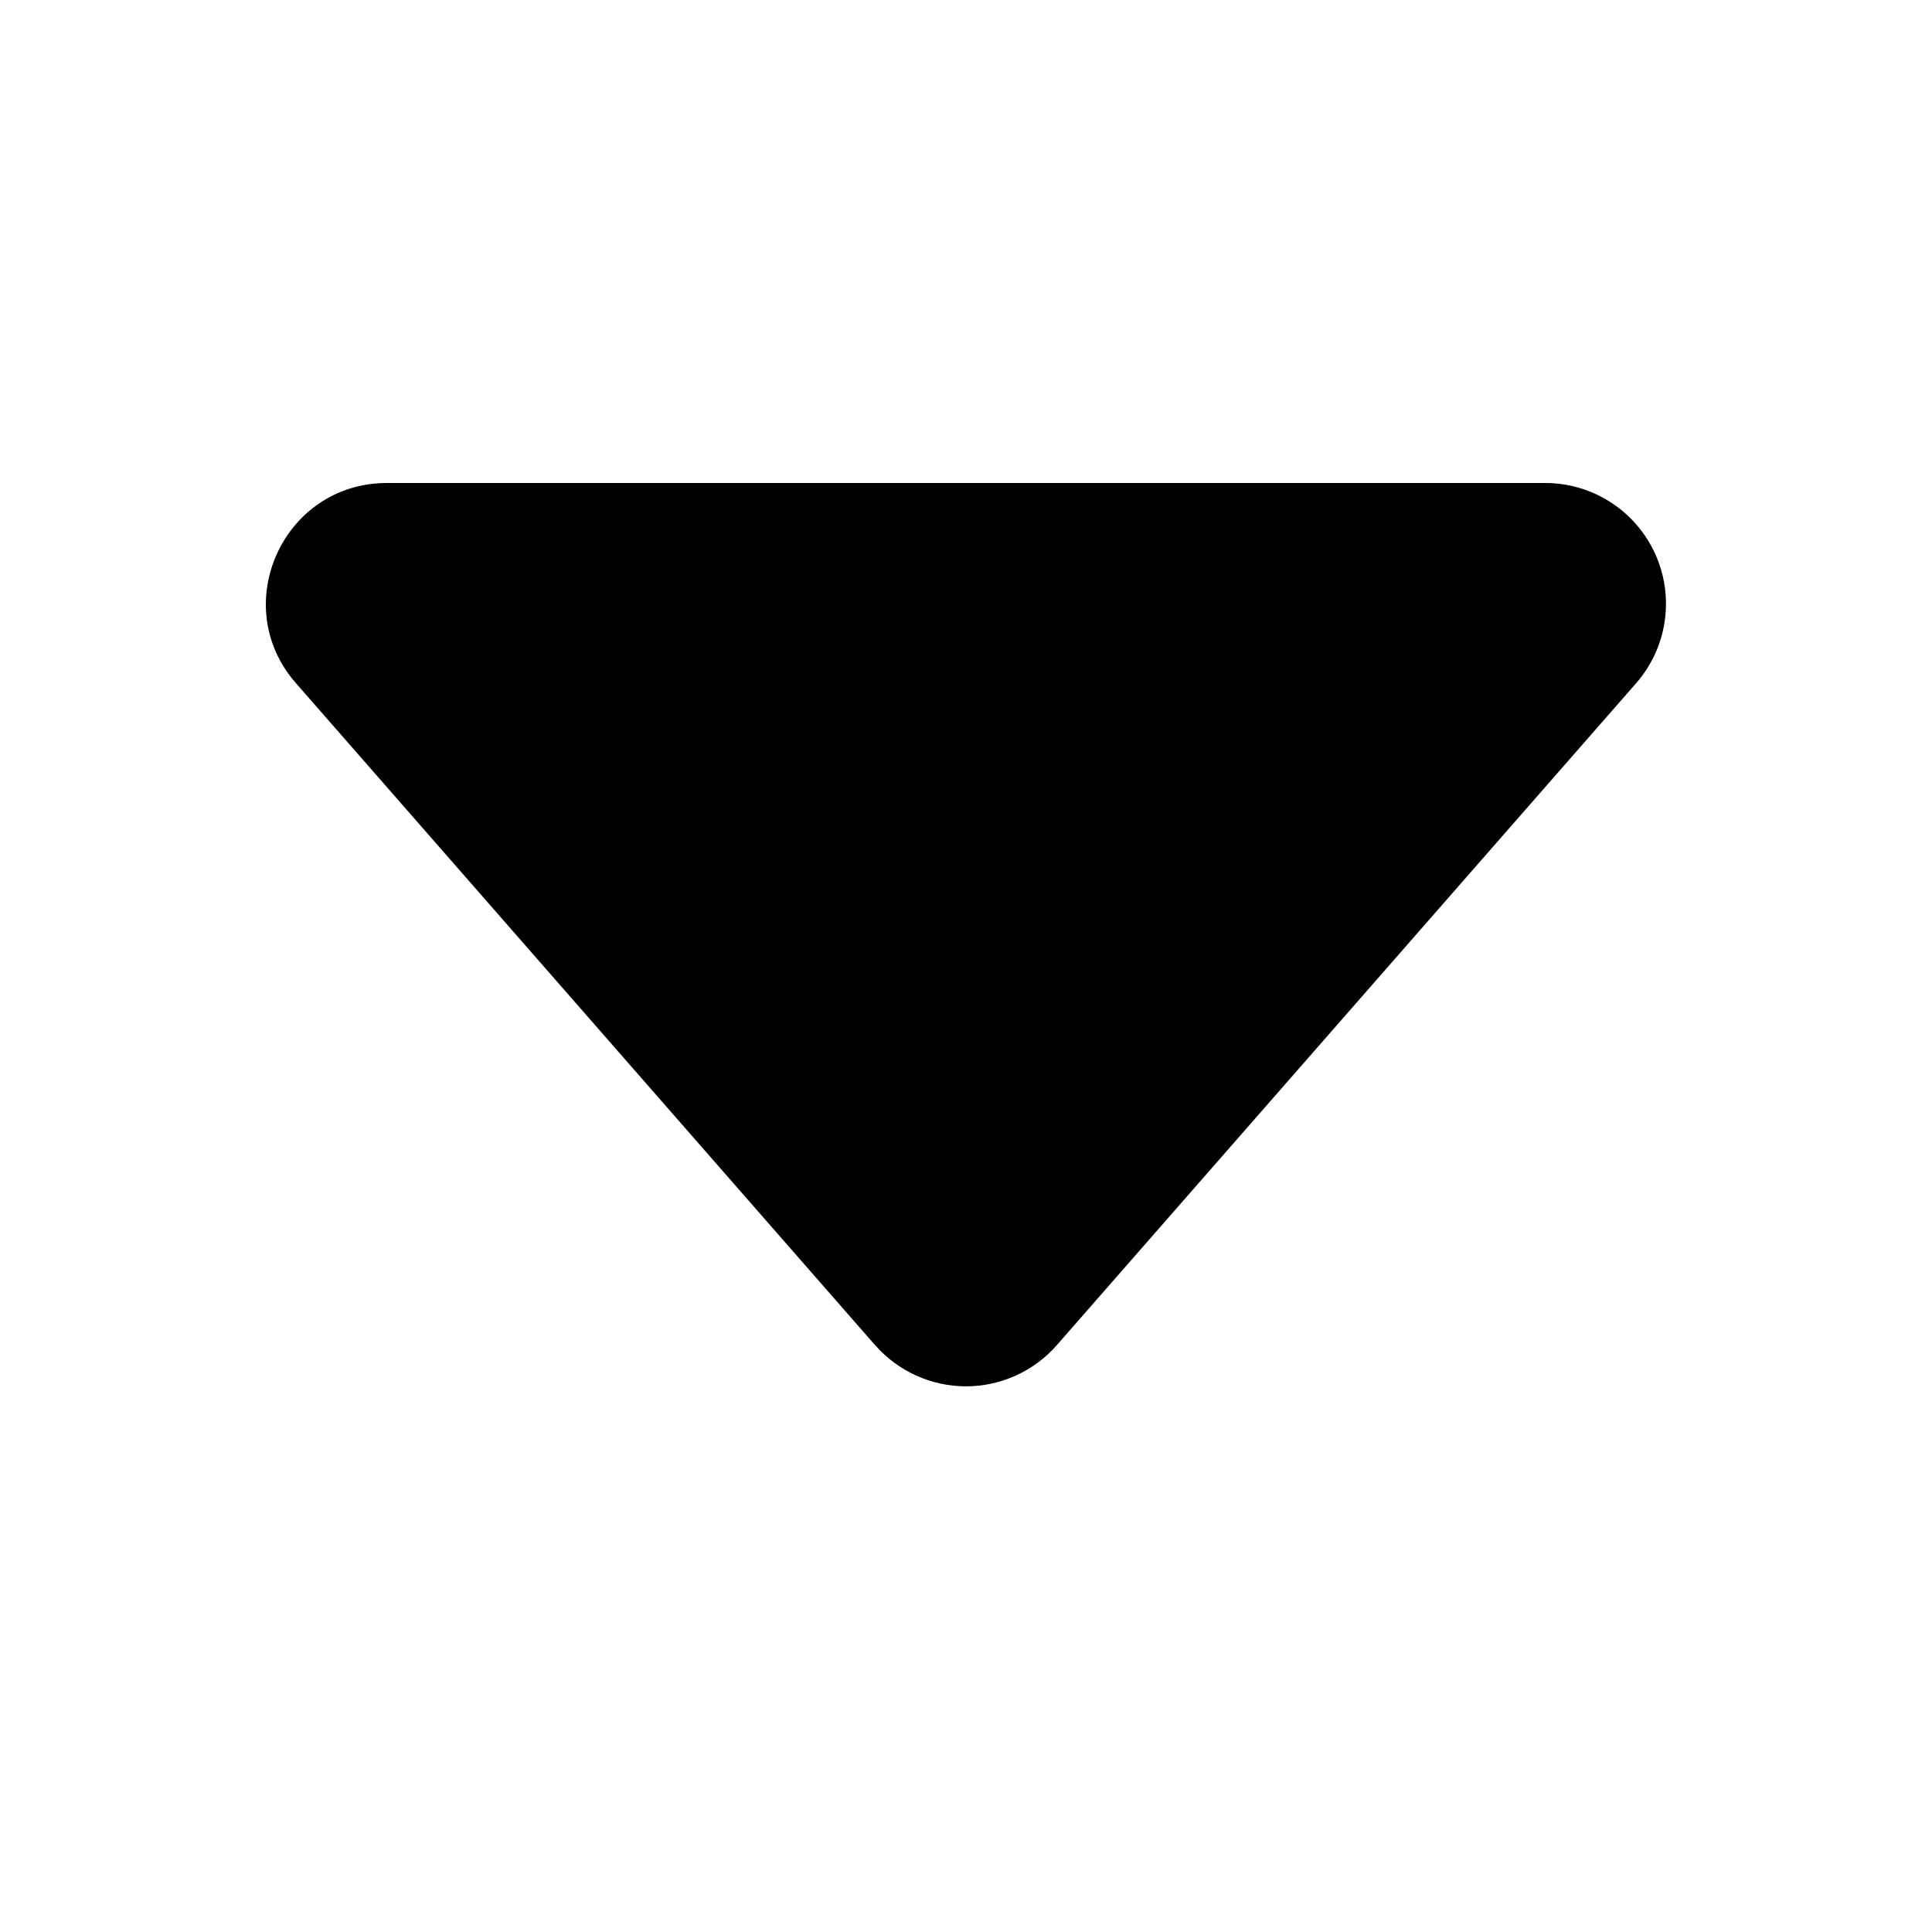
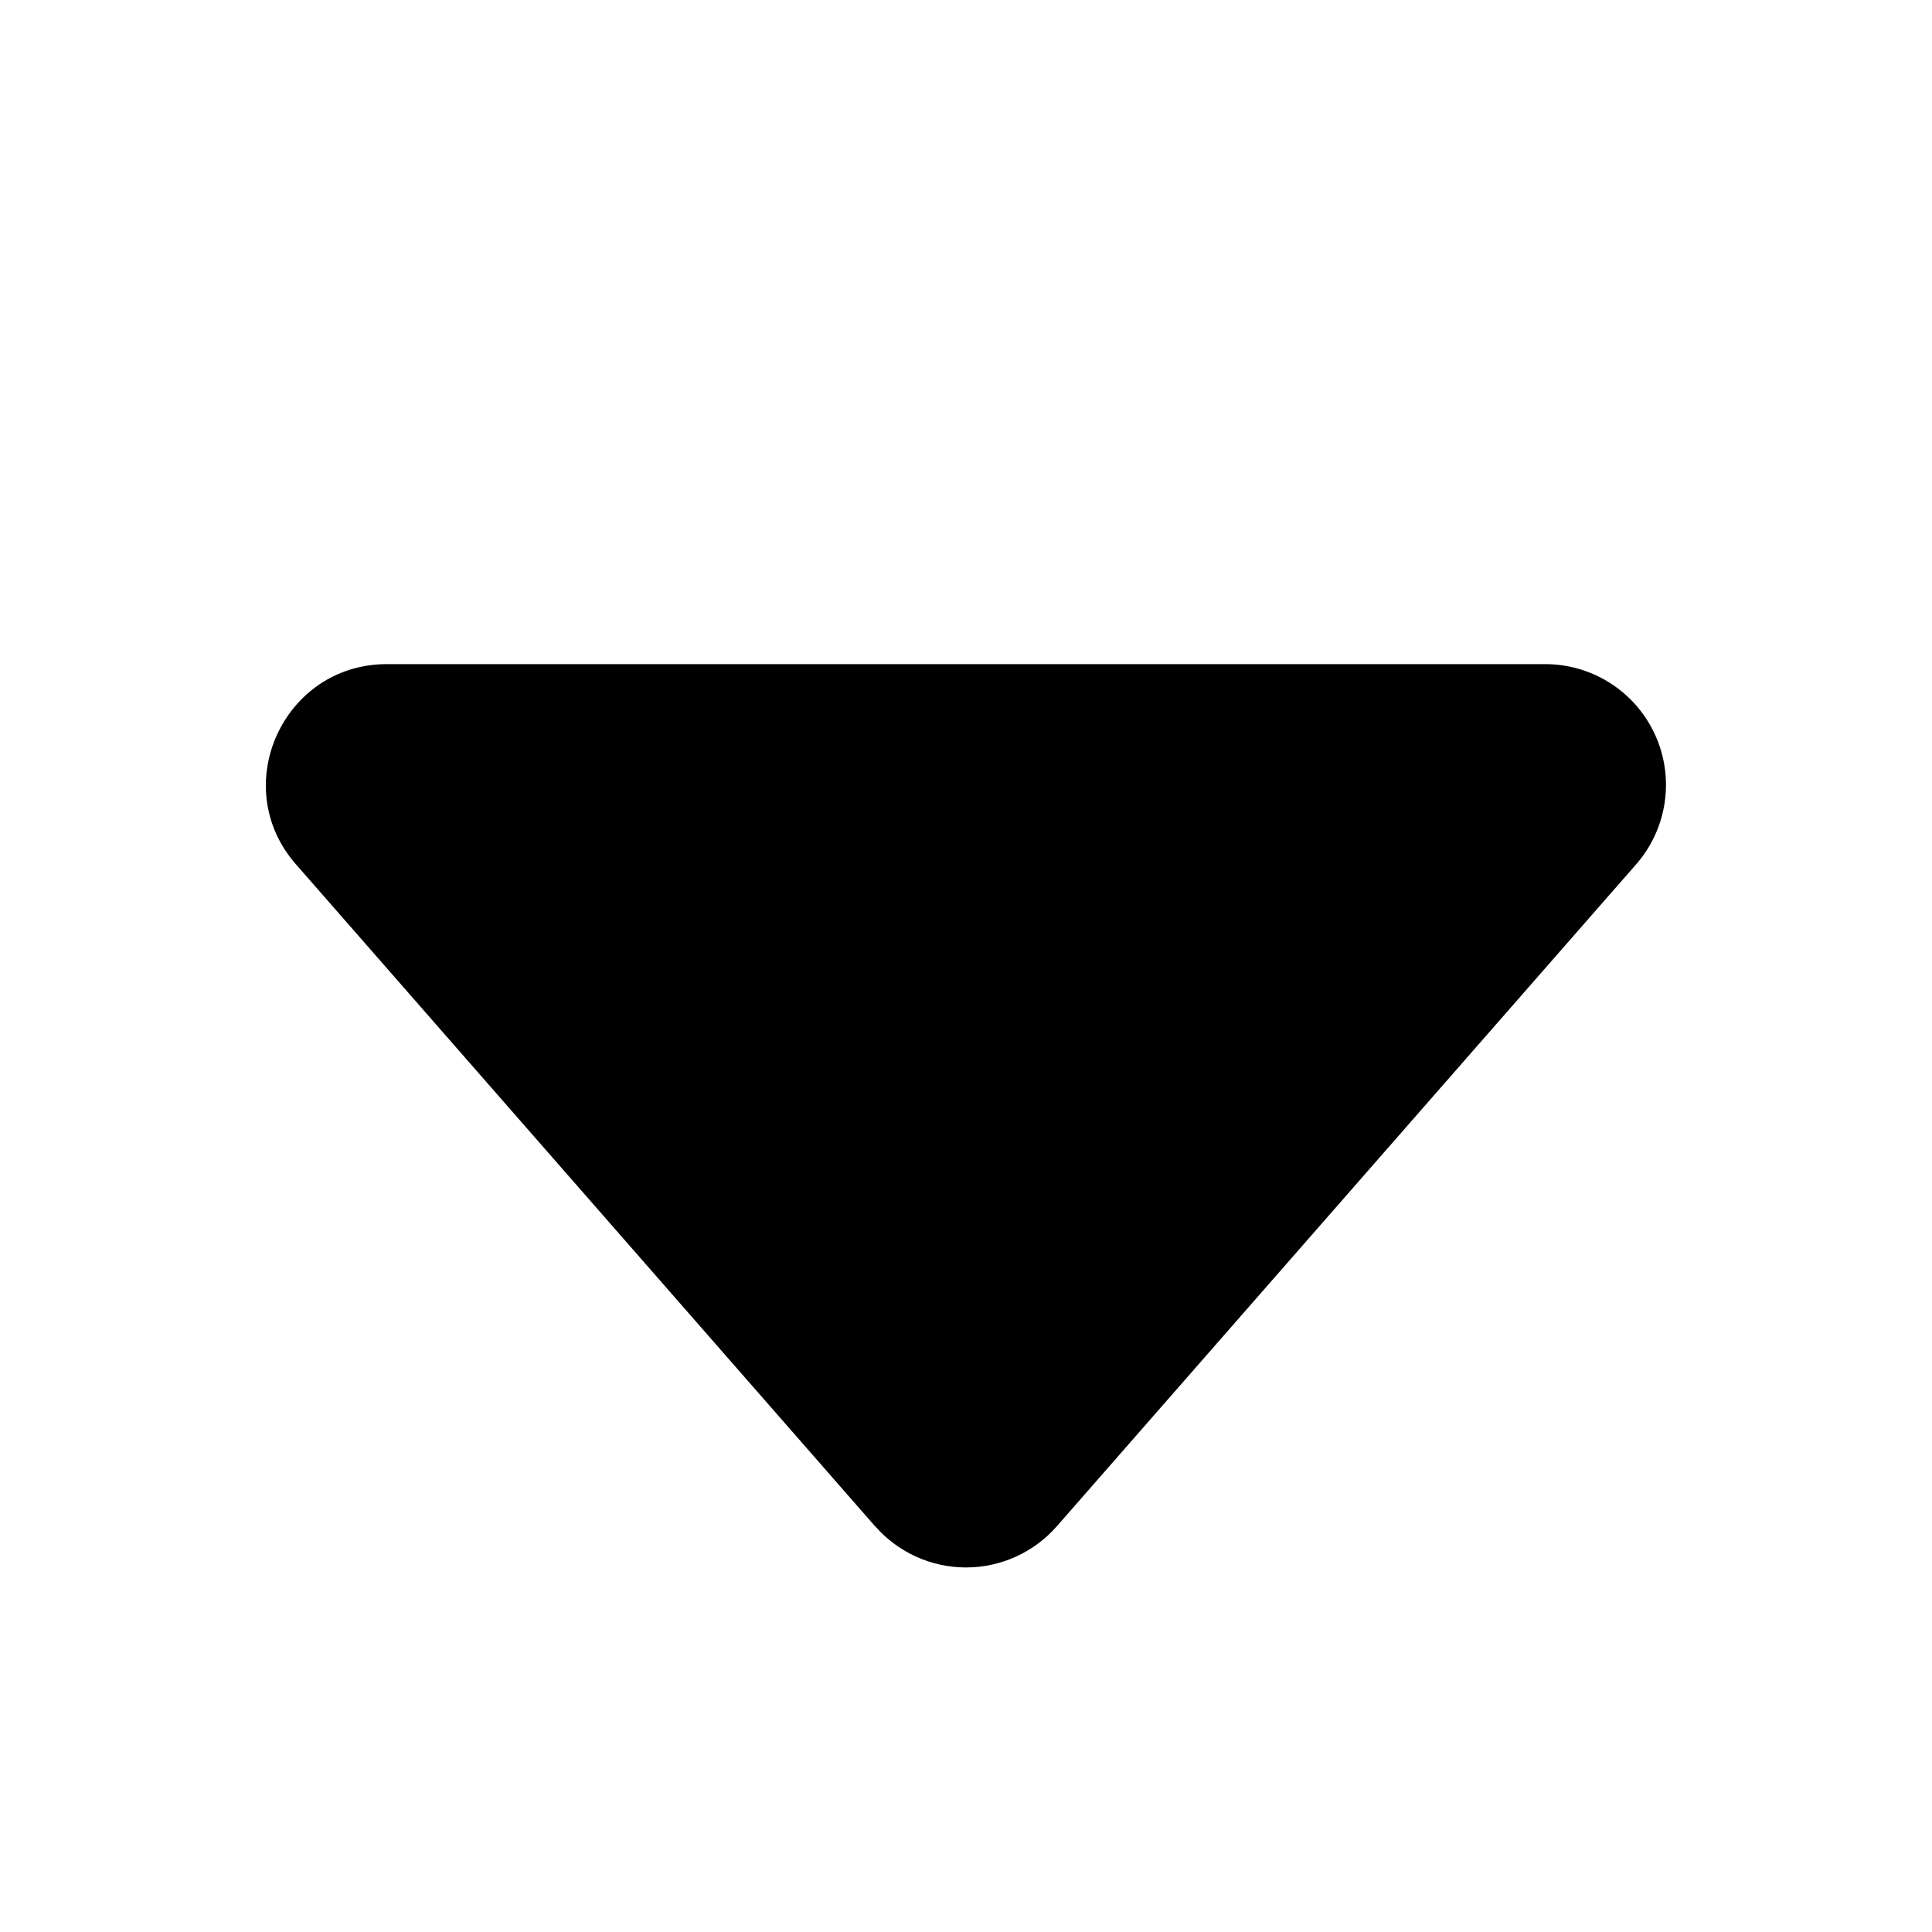
- <svg xmlns="http://www.w3.org/2000/svg" width="16" height="16" fill="currentColor" class="bi bi-caret-down-fill" viewBox="0 0 16 16">
+ <svg xmlns="http://www.w3.org/2000/svg" width="16" height="16" fill="currentColor" class="bi bi-caret-down-fill" viewBox="0 -1.5 16 16">
  <path d="M7.247 11.14 2.451 5.658C1.885 5.013 2.345 4 3.204 4h9.592a1 1 0 0 1 .753 1.659l-4.796 5.48a1 1 0 0 1-1.506 0z" />
</svg>
